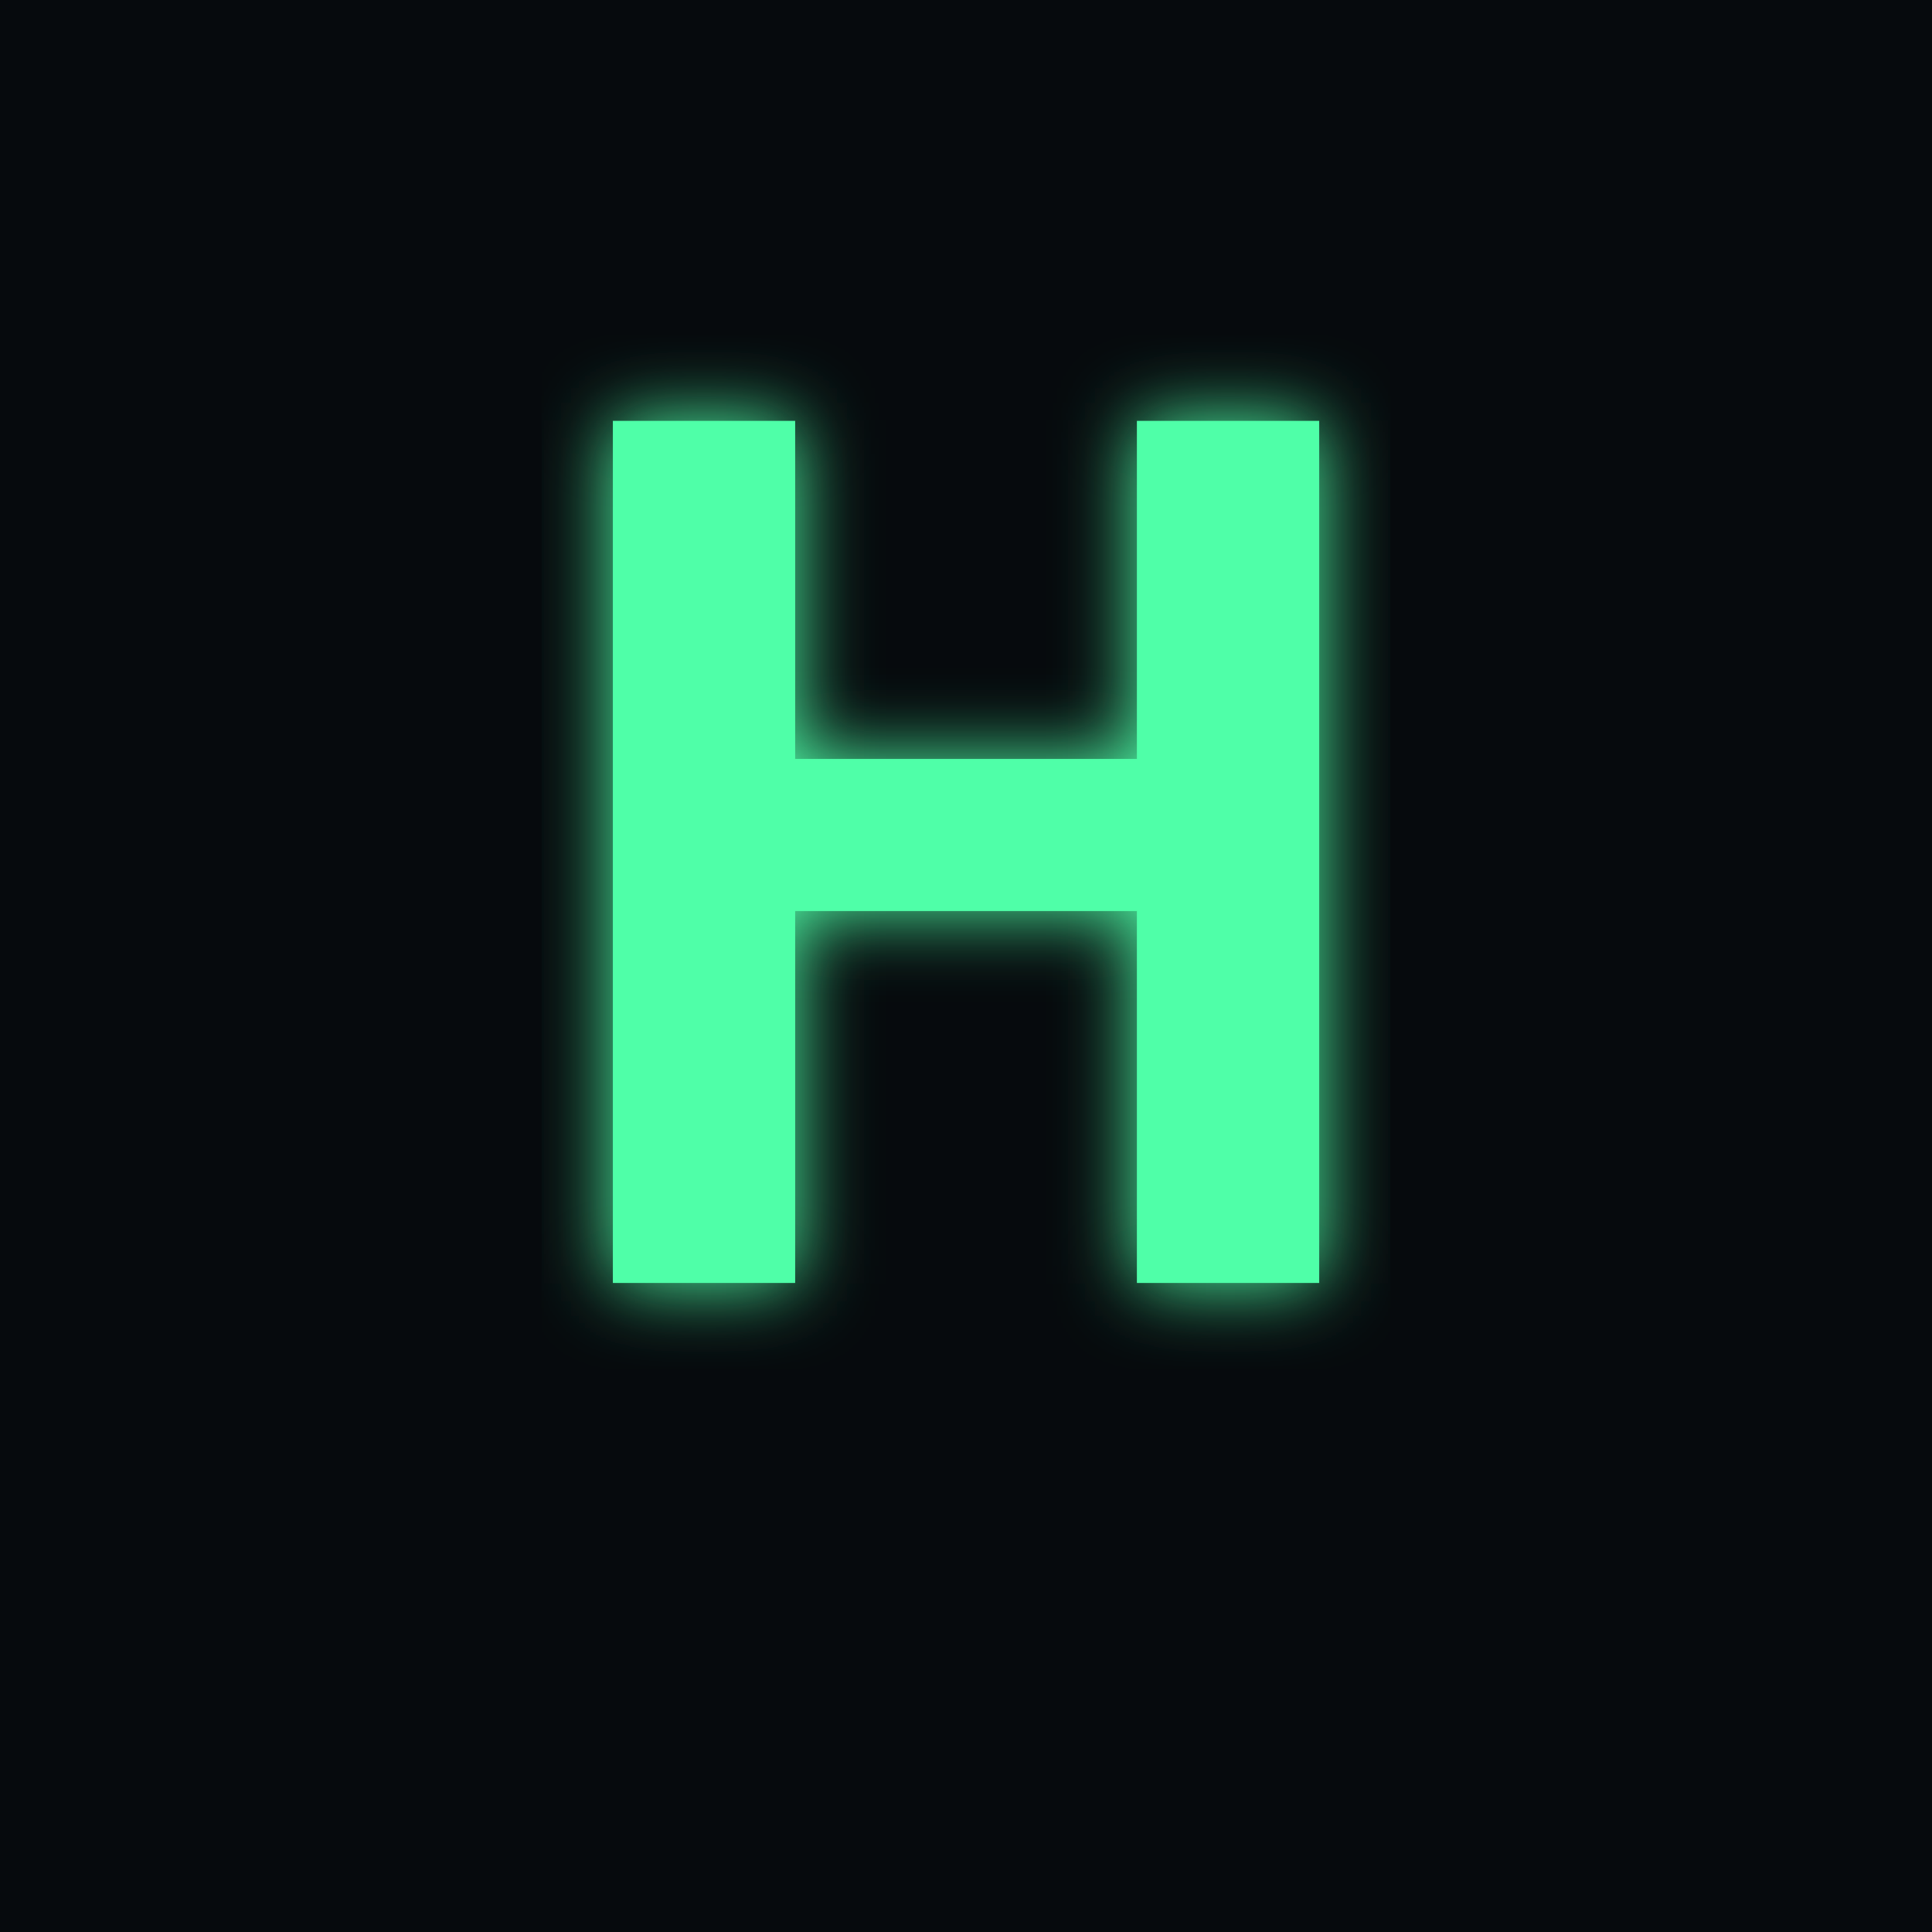
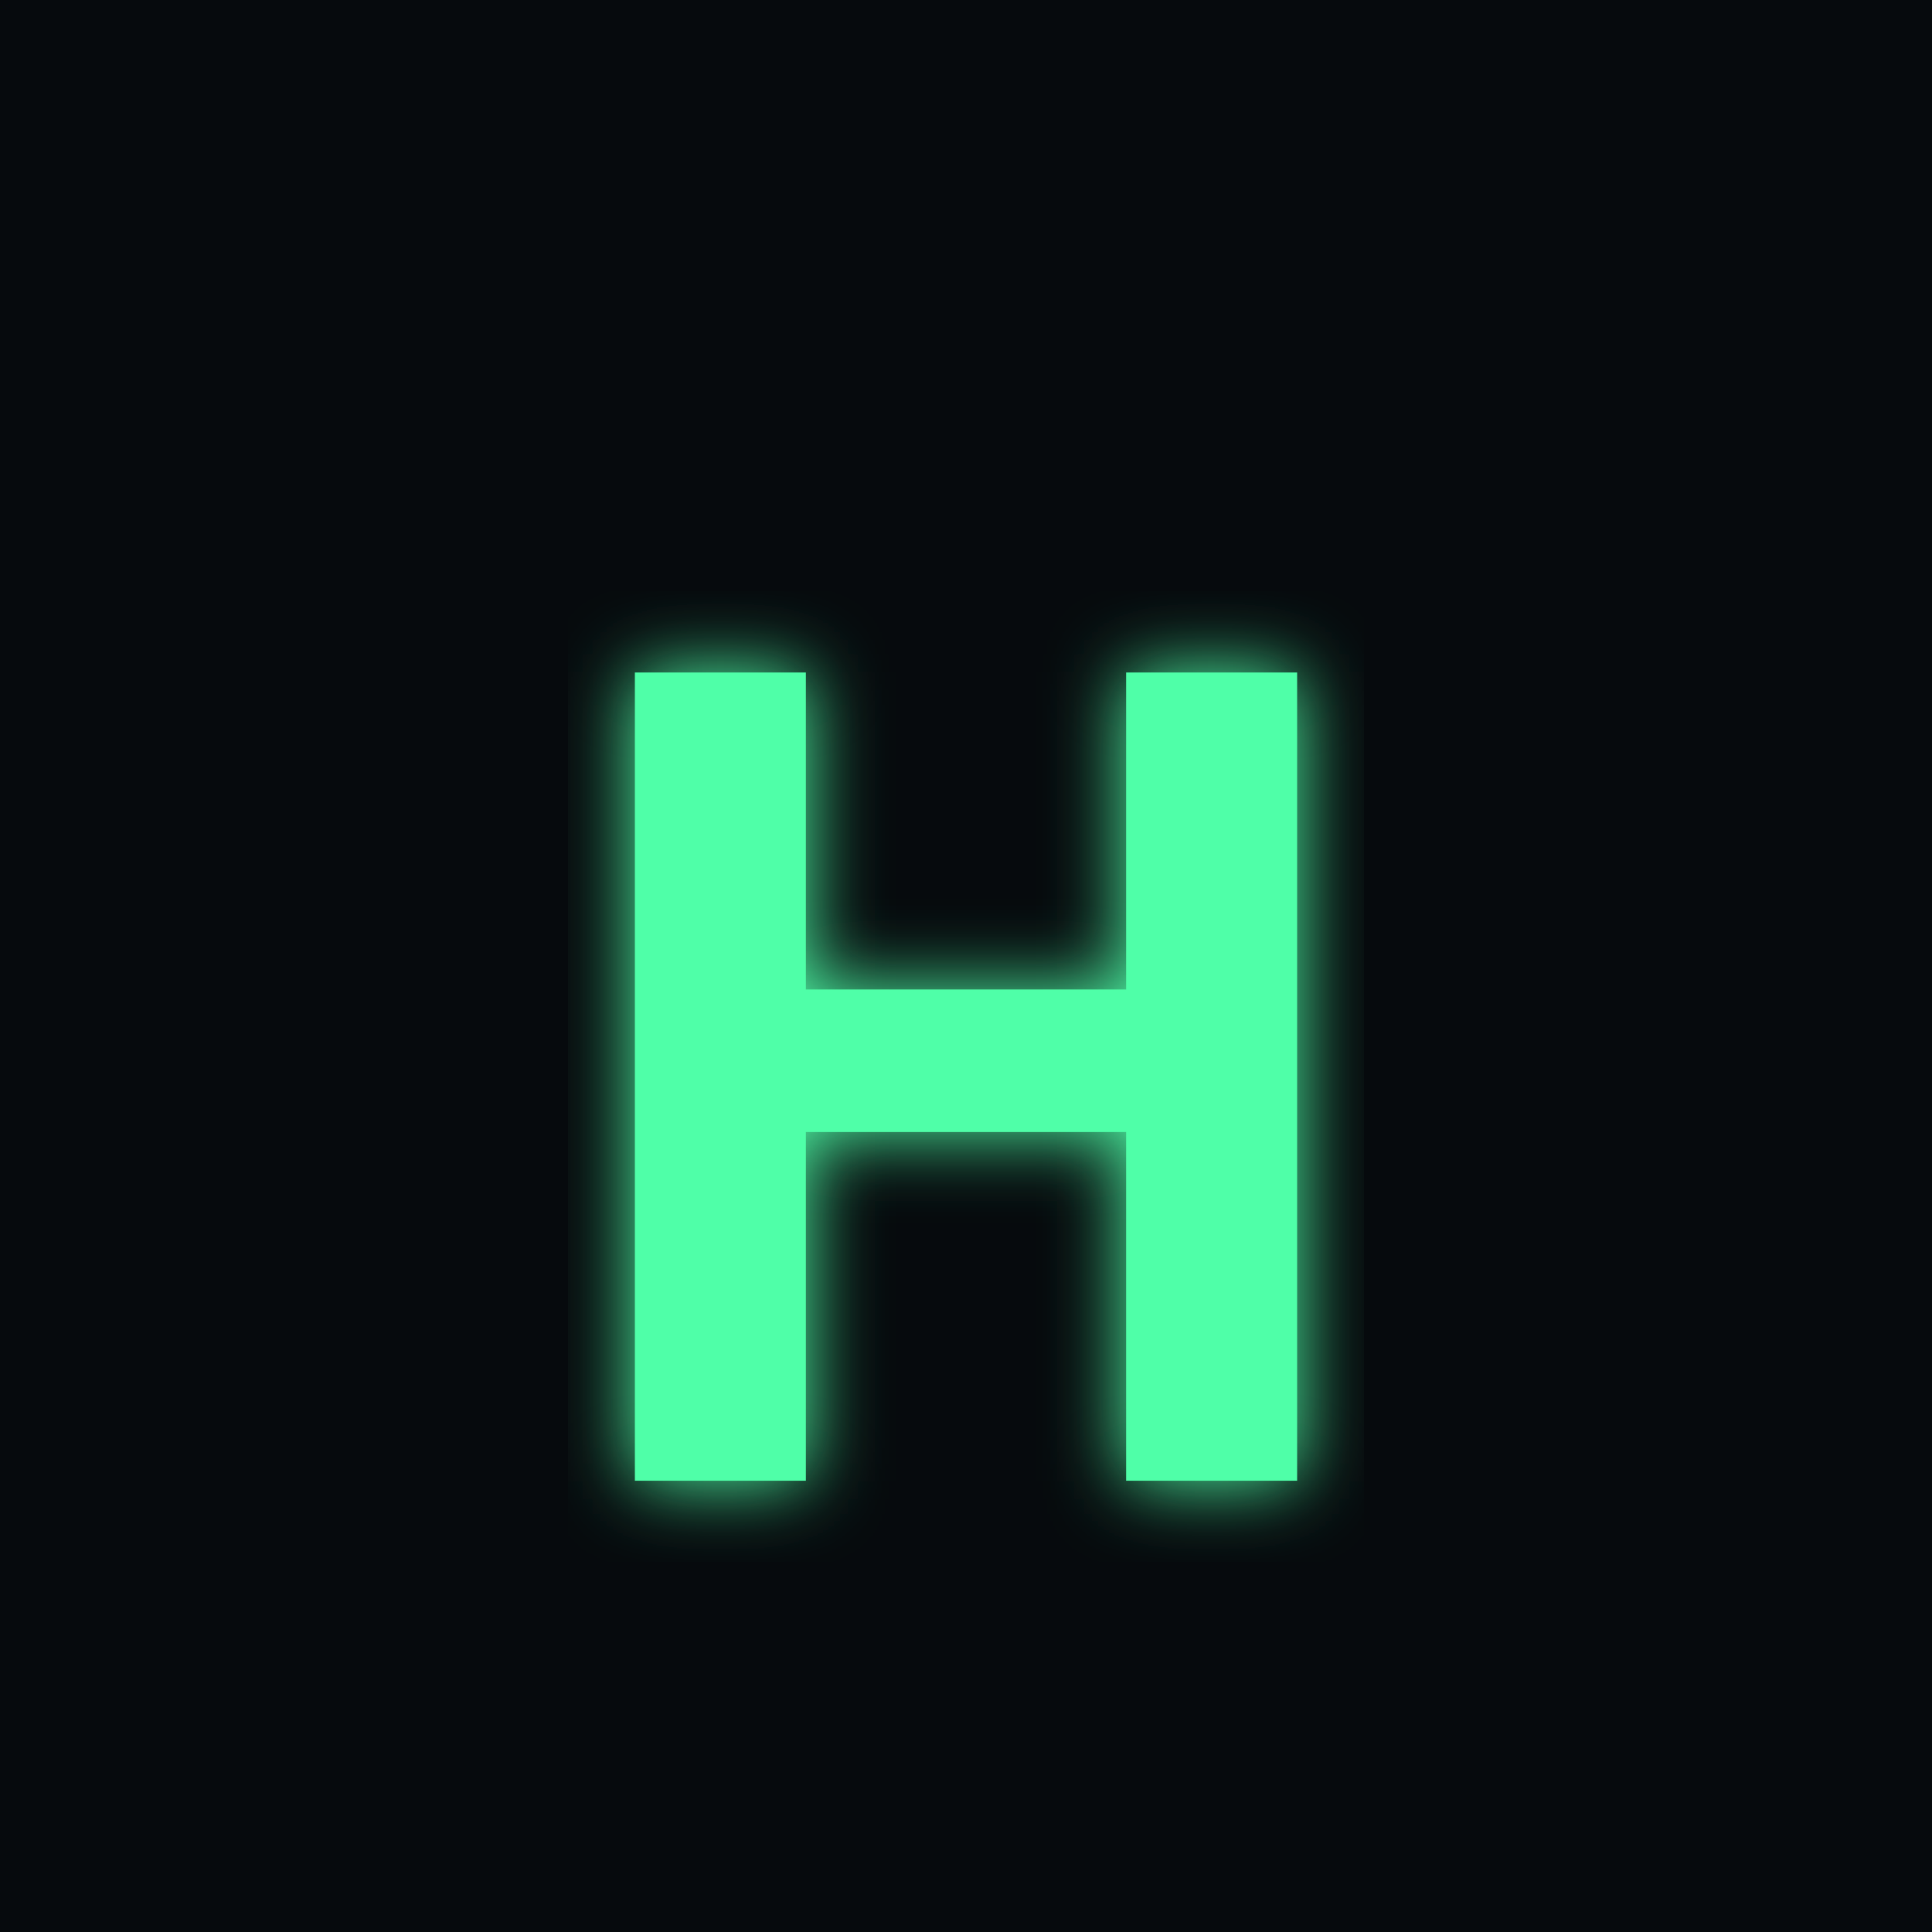
<svg xmlns="http://www.w3.org/2000/svg" width="256" height="256" viewBox="0 0 256 256">
  <defs>
    <filter id="glow">
      <feGaussianBlur stdDeviation="5" result="blur" />
      <feMerge>
        <feMergeNode in="blur" />
        <feMergeNode in="SourceGraphic" />
      </feMerge>
    </filter>
  </defs>
  <rect width="256" height="256" fill="#060a0d" />
-   <text x="128" y="170" text-anchor="middle" font-family="'Oxanium', sans-serif" font-size="160" font-weight="700" fill="#50ffa8" filter="url(#glow)" letter-spacing="4">H</text>
+   <text x="128" y="138" text-anchor="middle" dominant-baseline="central" font-family="'Oxanium', sans-serif" font-size="150" font-weight="700" fill="#50ffa8" filter="url(#glow)">H</text>
</svg>
